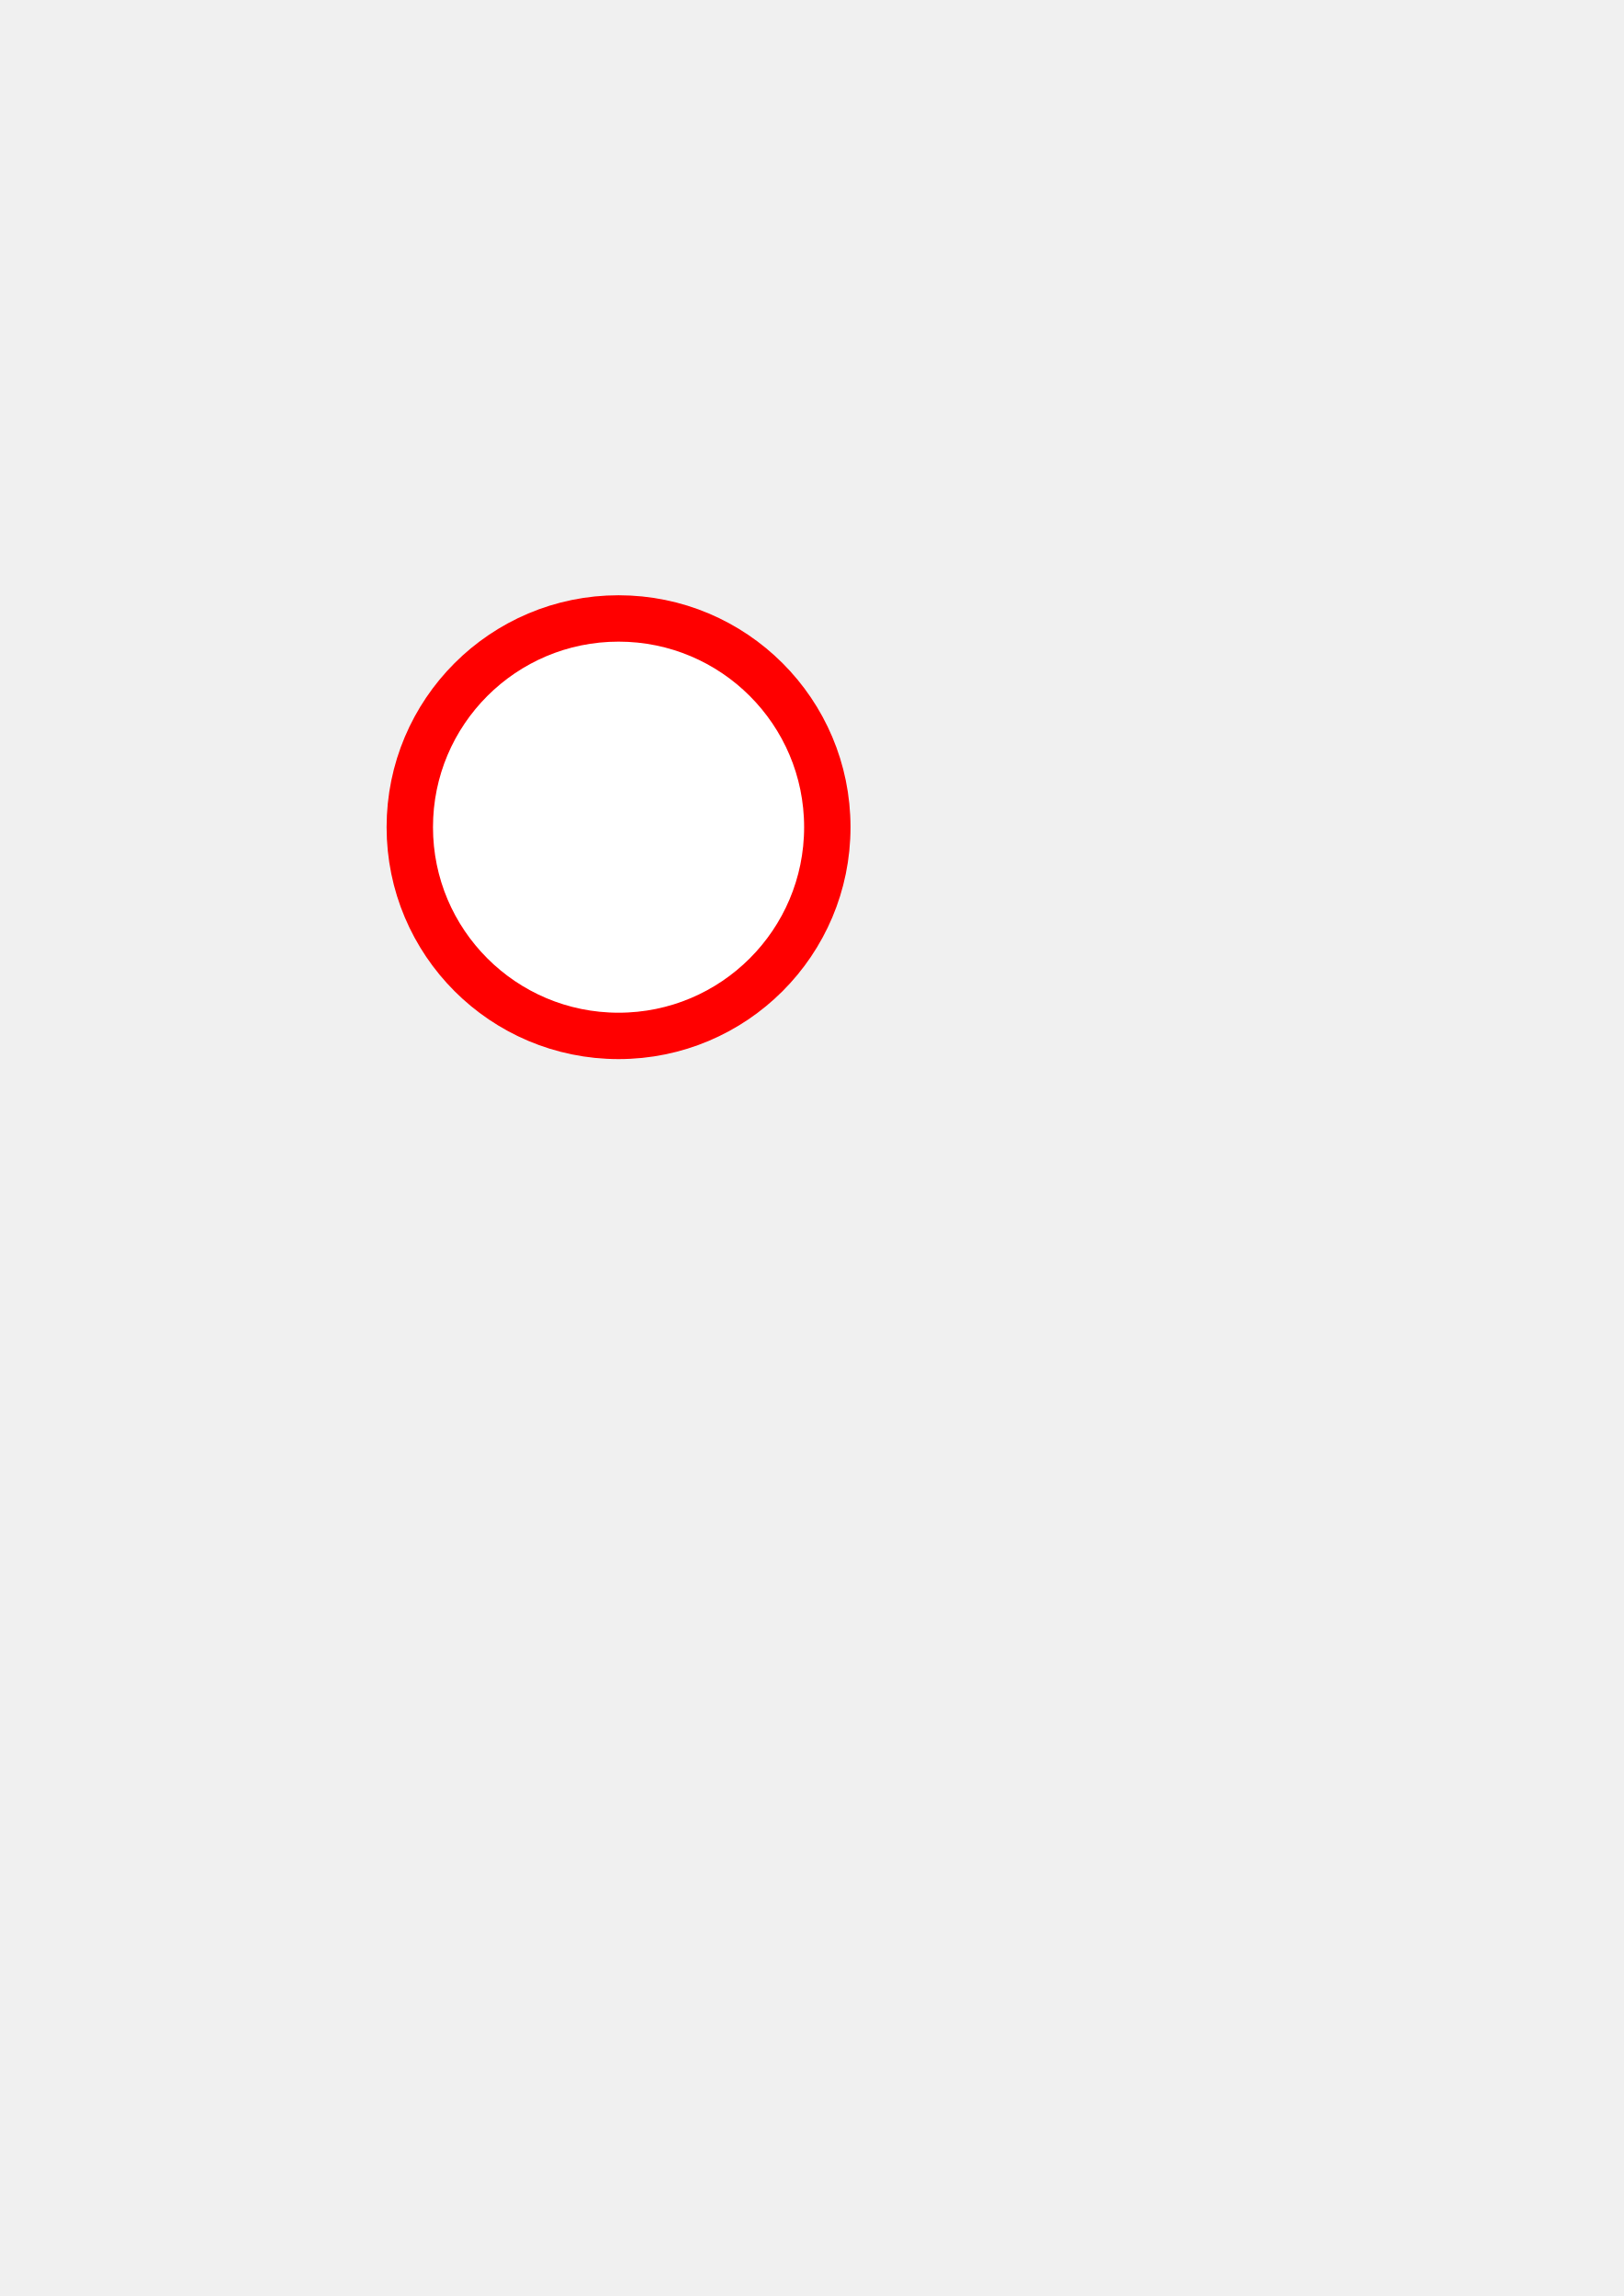
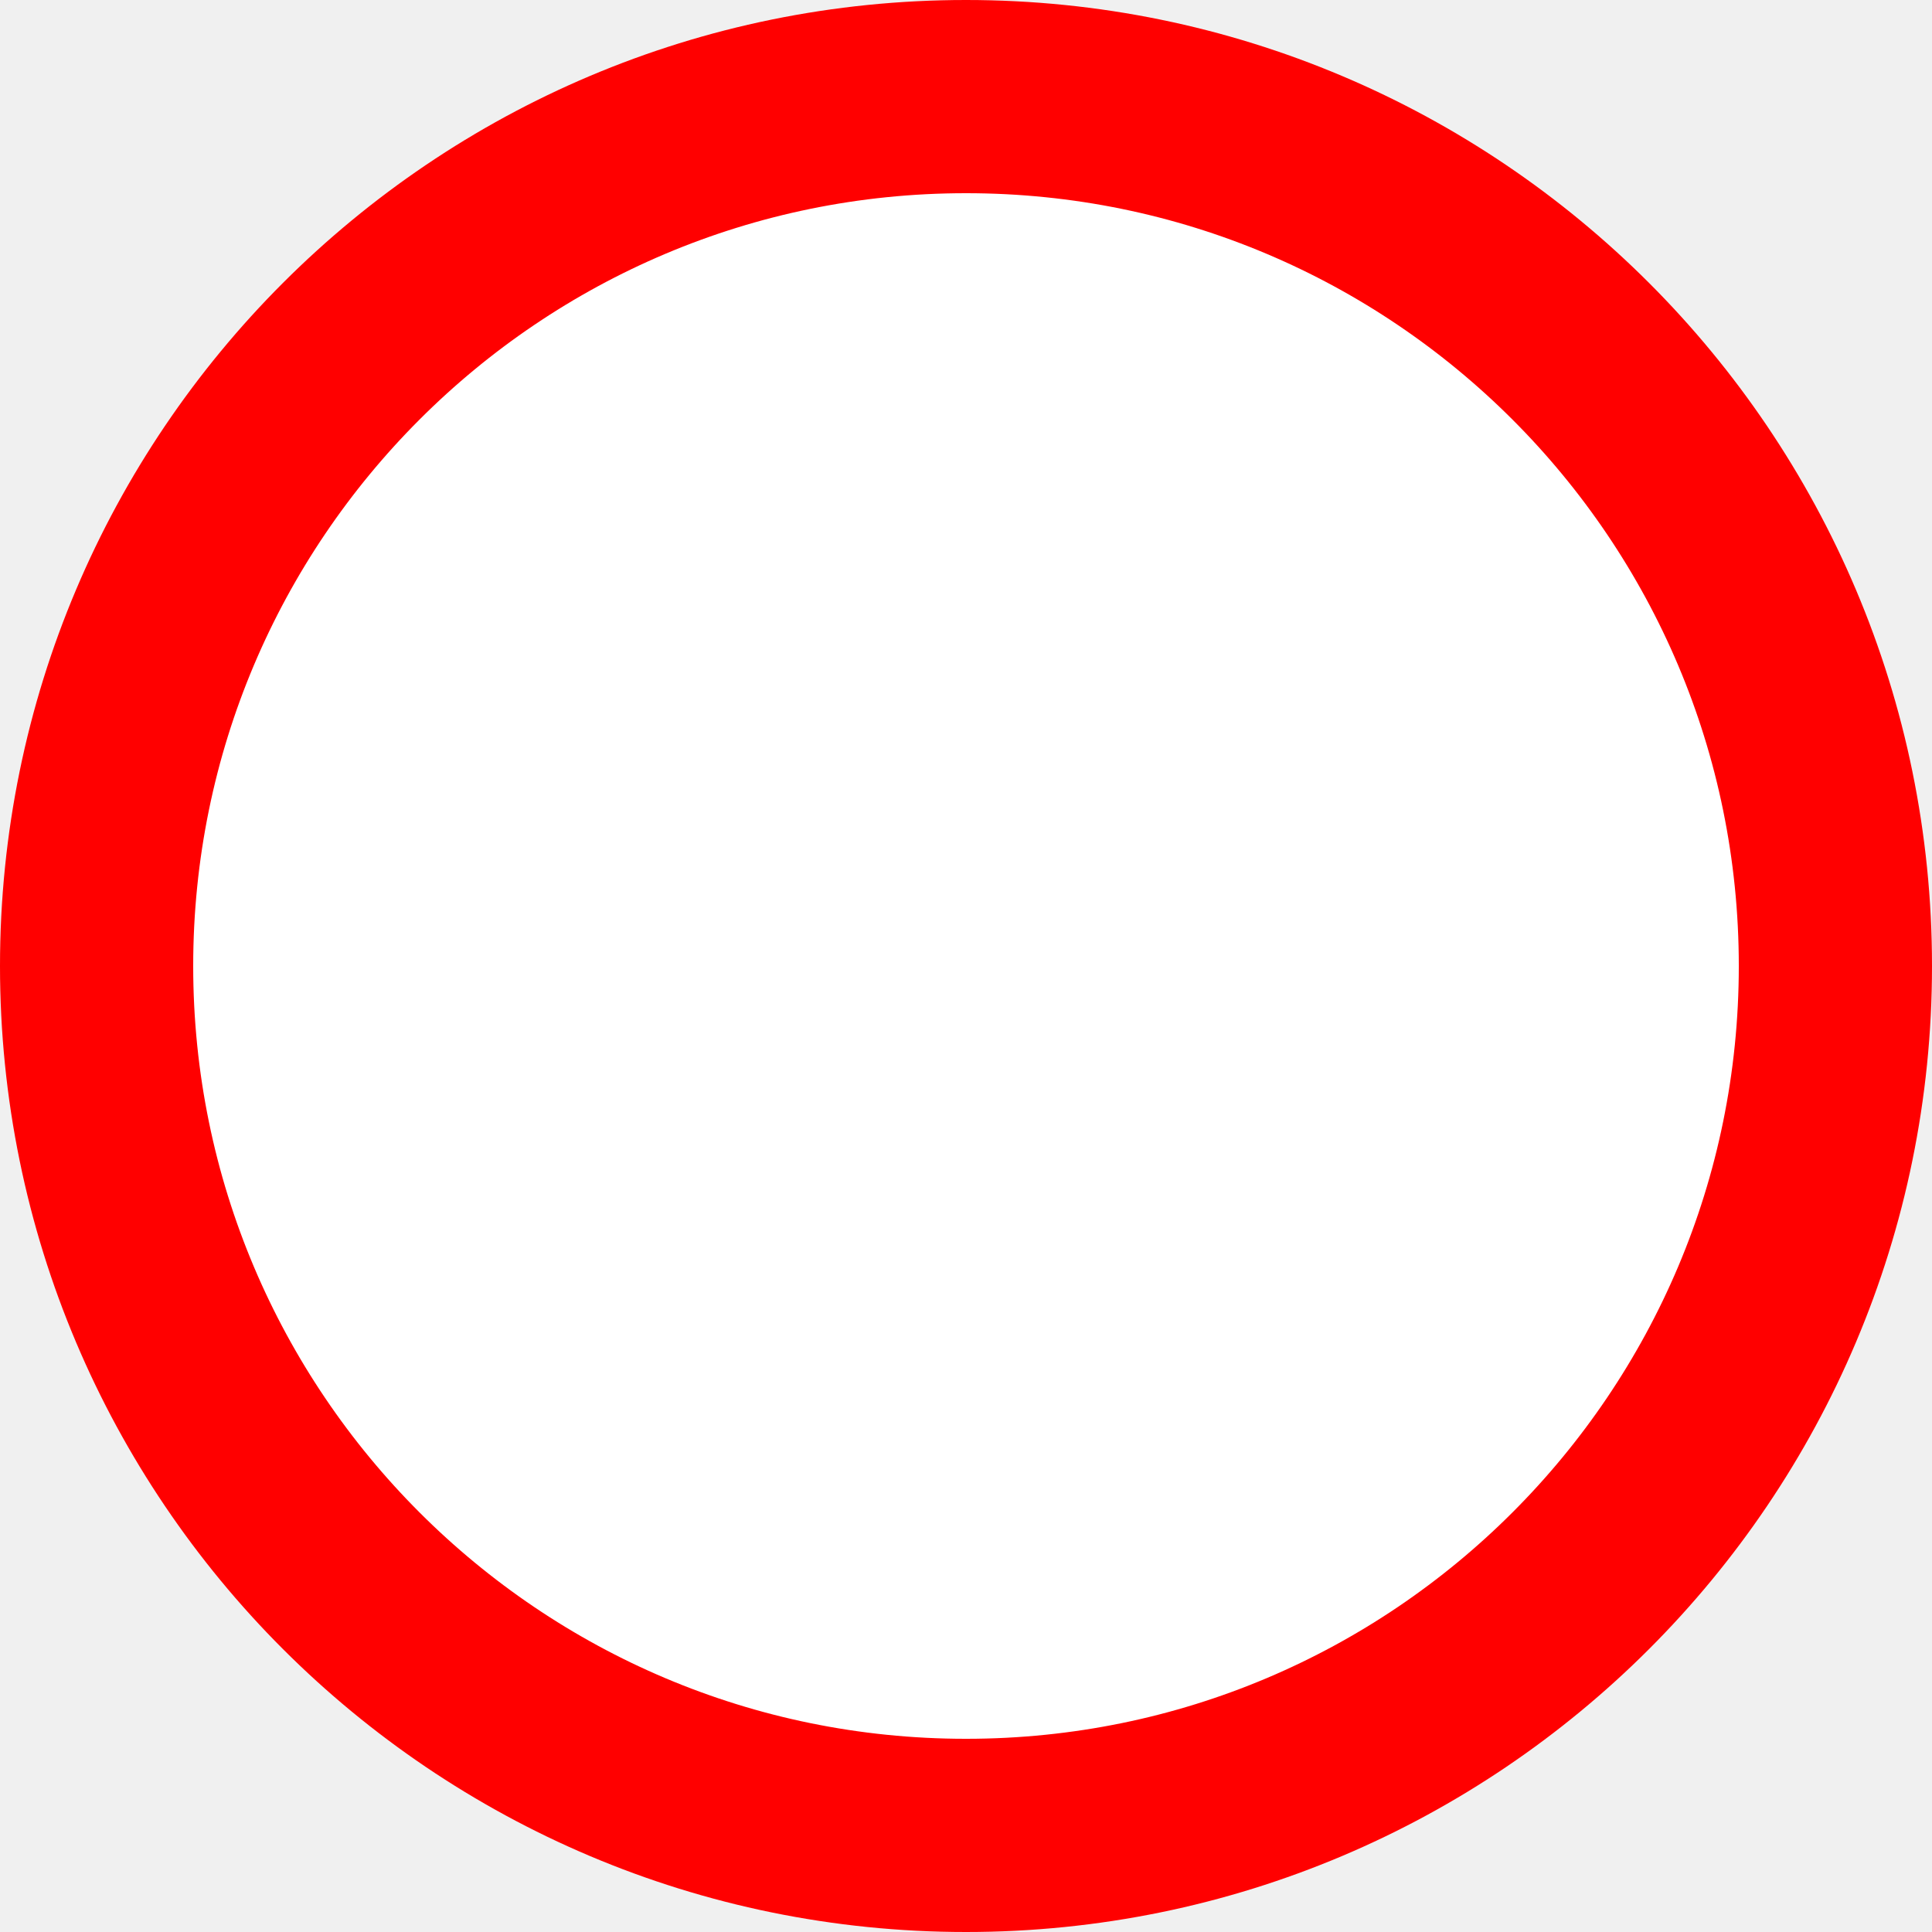
- <svg xmlns="http://www.w3.org/2000/svg" width="210mm" height="297mm" viewBox="0 0 210 297" version="1.1" id="svg8">
+ <svg xmlns="http://www.w3.org/2000/svg" width="60mm" height="60mm" viewBox="0 0 60 60" version="1.1" id="svg8">
  <defs id="defs2" />
-   <g id="layer1">
+   <g id="layer1" transform="translate(-50,-77)">
    <circle style="fill:#ffffff;fill-opacity:1;stroke:#ff0000;stroke-width:6;stroke-miterlimit:4;stroke-dasharray:none" id="path834" cx="80" cy="107" r="27" />
  </g>
</svg>
